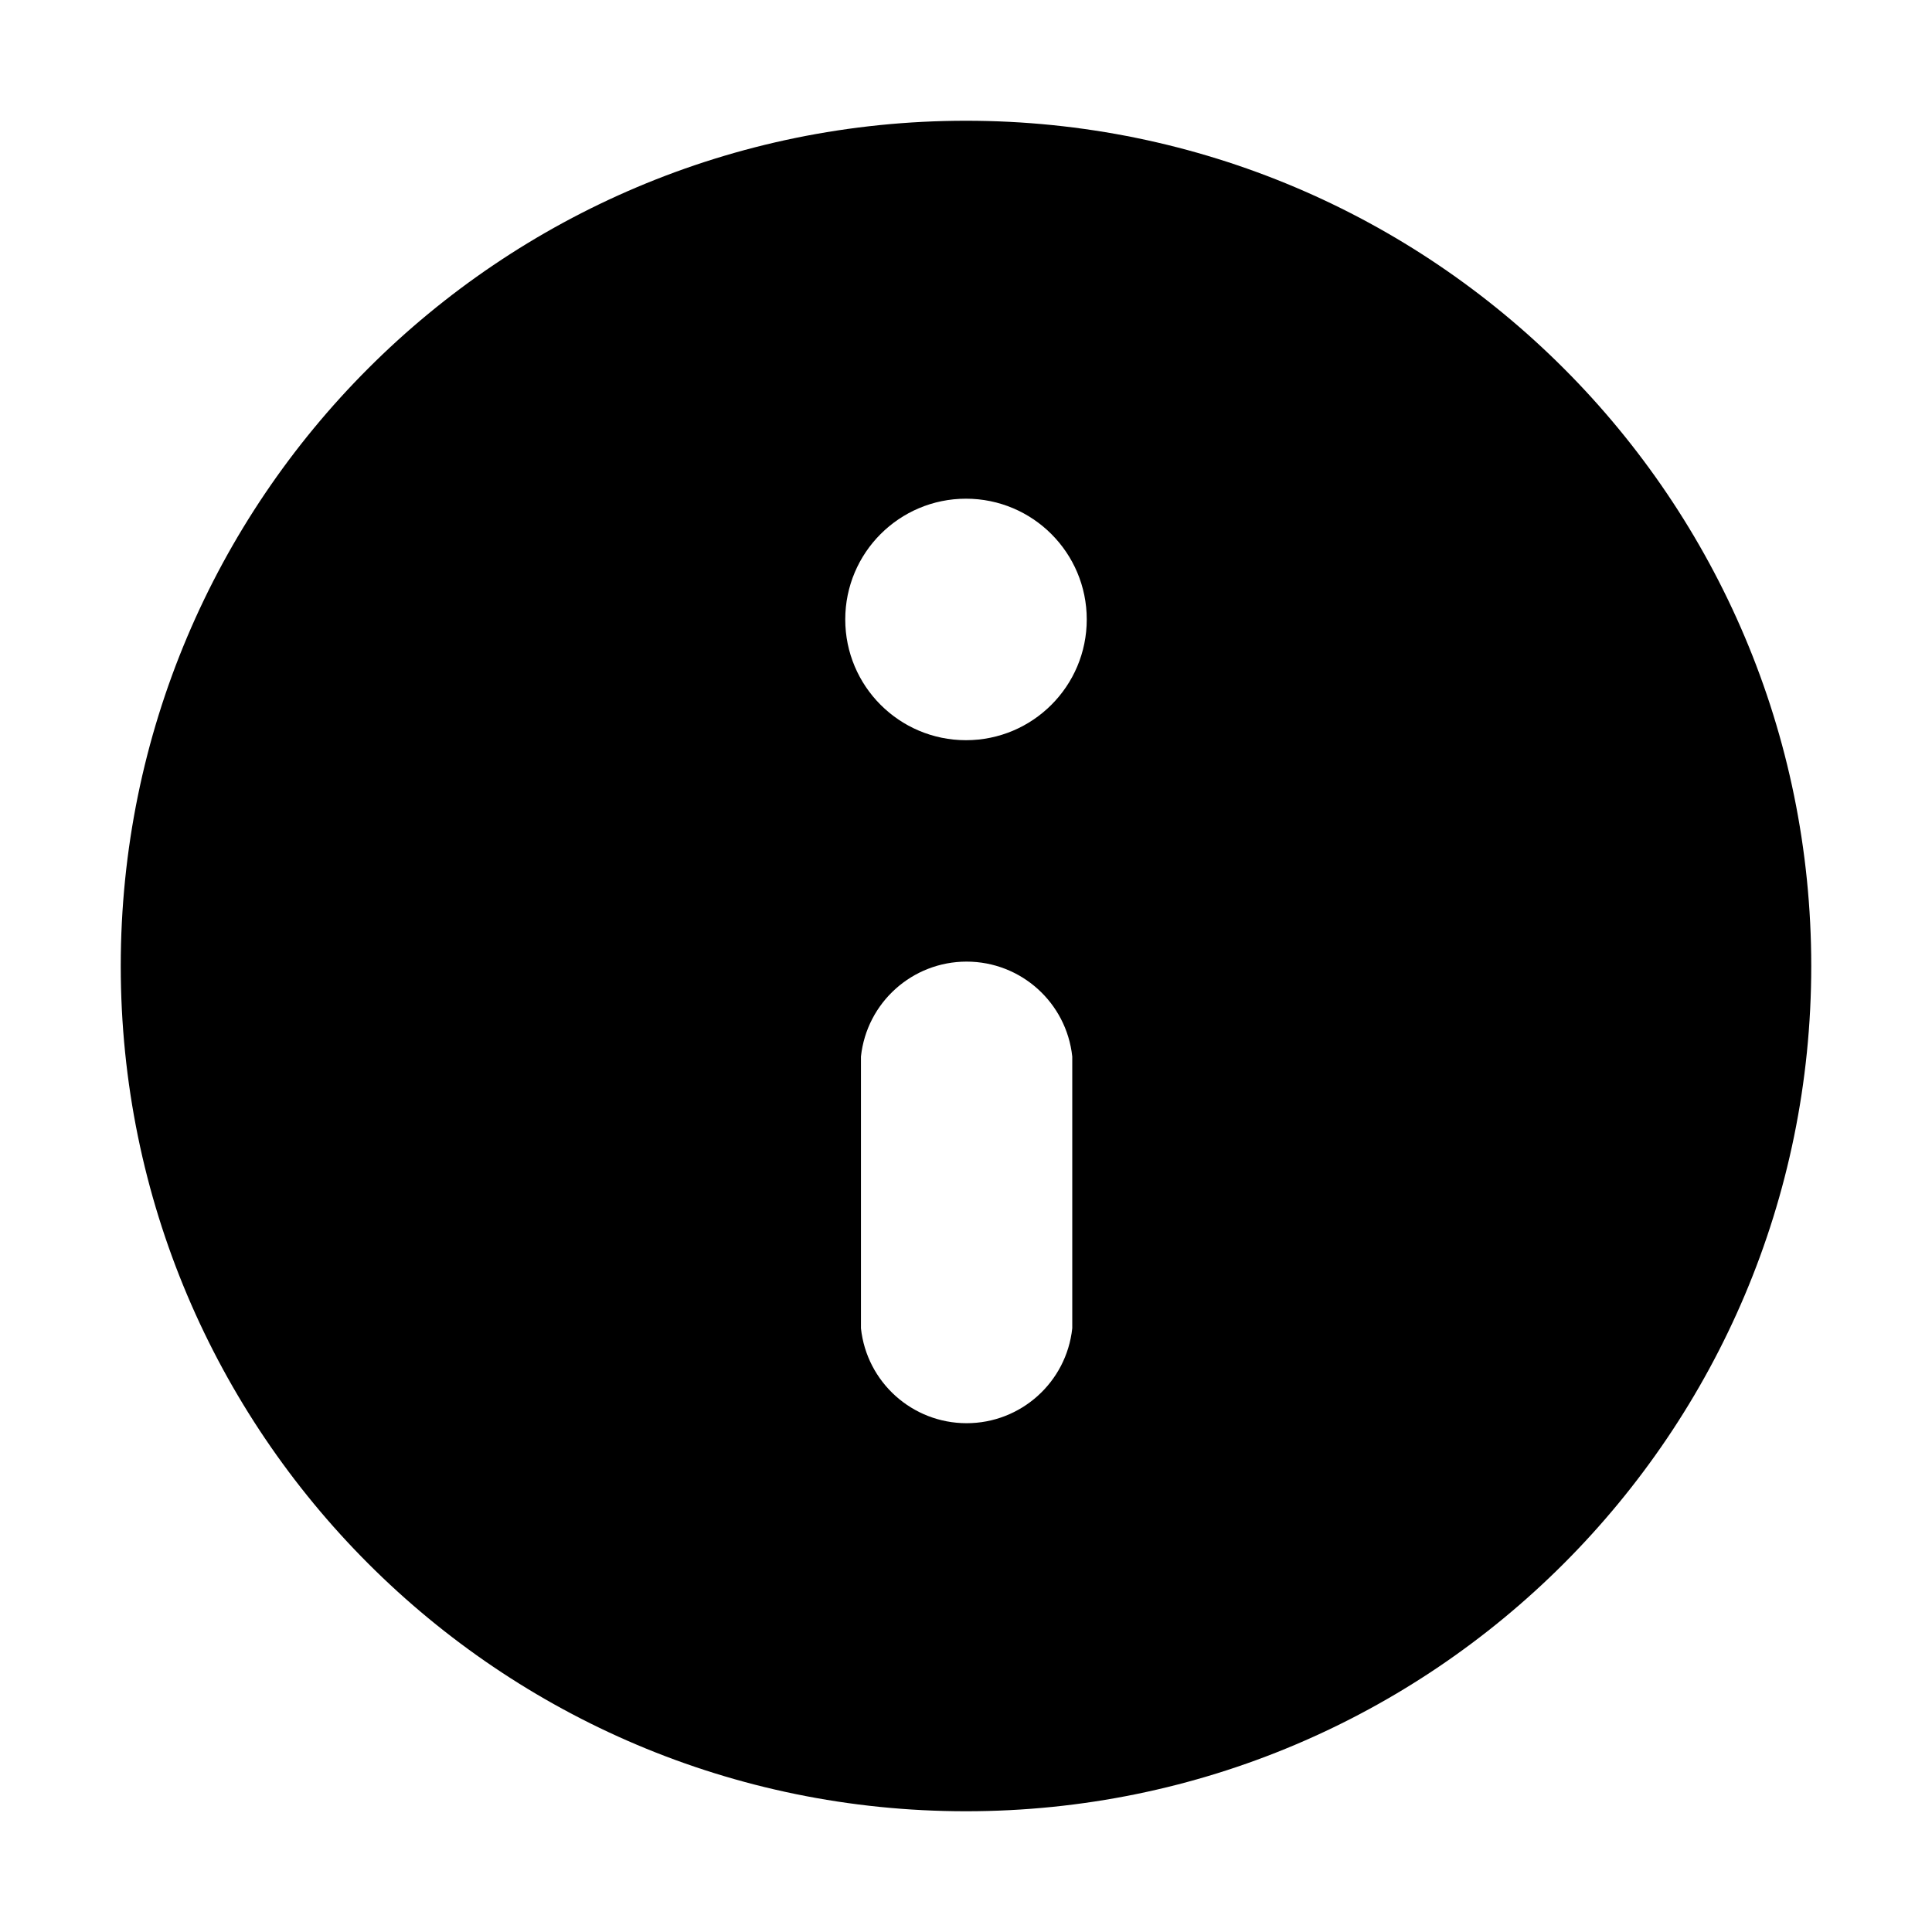
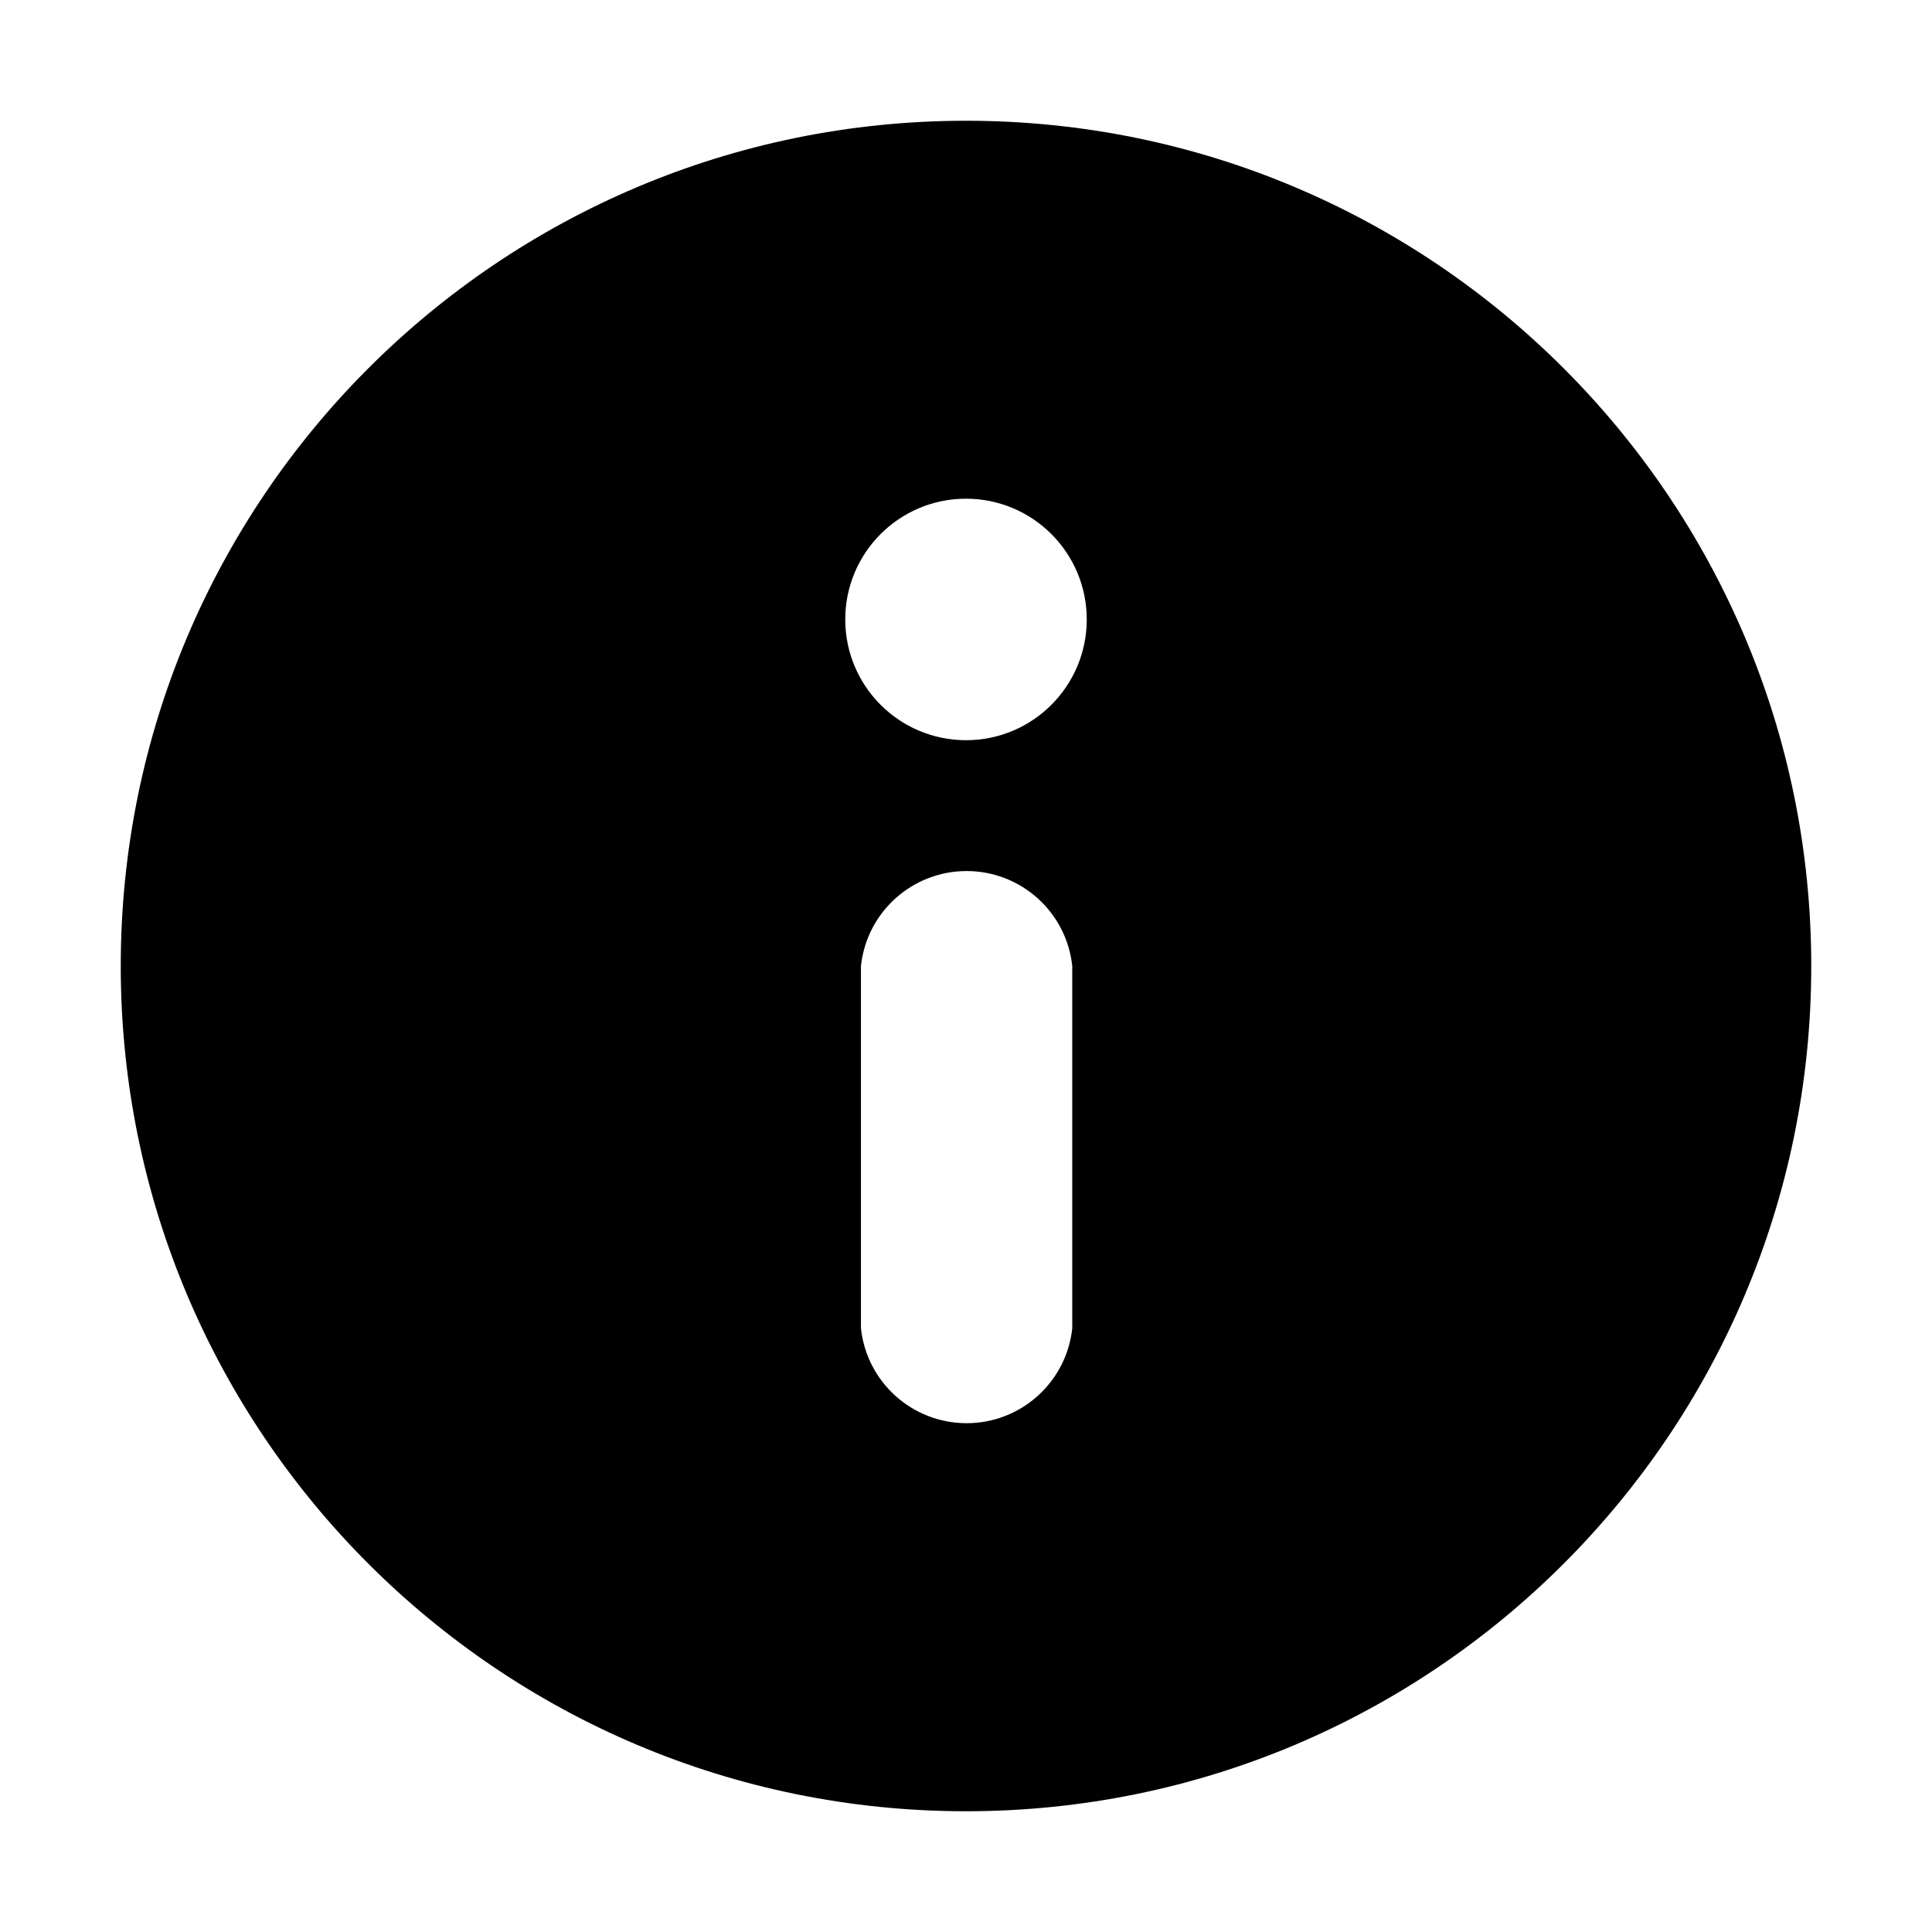
<svg xmlns="http://www.w3.org/2000/svg" viewBox="0 0 16 16" fill="none" stroke="currentColor" stroke-width="1.5" stroke-linecap="round" stroke-linejoin="round">
-   <path fill="currentColor" fill-rule="evenodd" stroke="none" d="M1 8A7 7 0 1 0 15 8A7 7 0 1 0 1 8ZM7 5.13A1 1 0 1 0 9 5.13A1 1 0 1 0 7 5.13ZM7.13 8.75A0.88 0.88 0 0 1 8.88 8.75L8.88 11A0.88 0.88 0 0 1 7.13 11Z" />
+   <path fill="currentColor" fill-rule="evenodd" stroke="none" d="M1 8A7 7 0 1 0 15 8A7 7 0 1 0 1 8ZM7 5.13A1 1 0 1 0 9 5.13A1 1 0 1 0 7 5.13ZM7.13 8A0.88 0.88 0 0 1 8.88 8L8.88 11A0.88 0.88 0 0 1 7.13 11Z" />
</svg>
